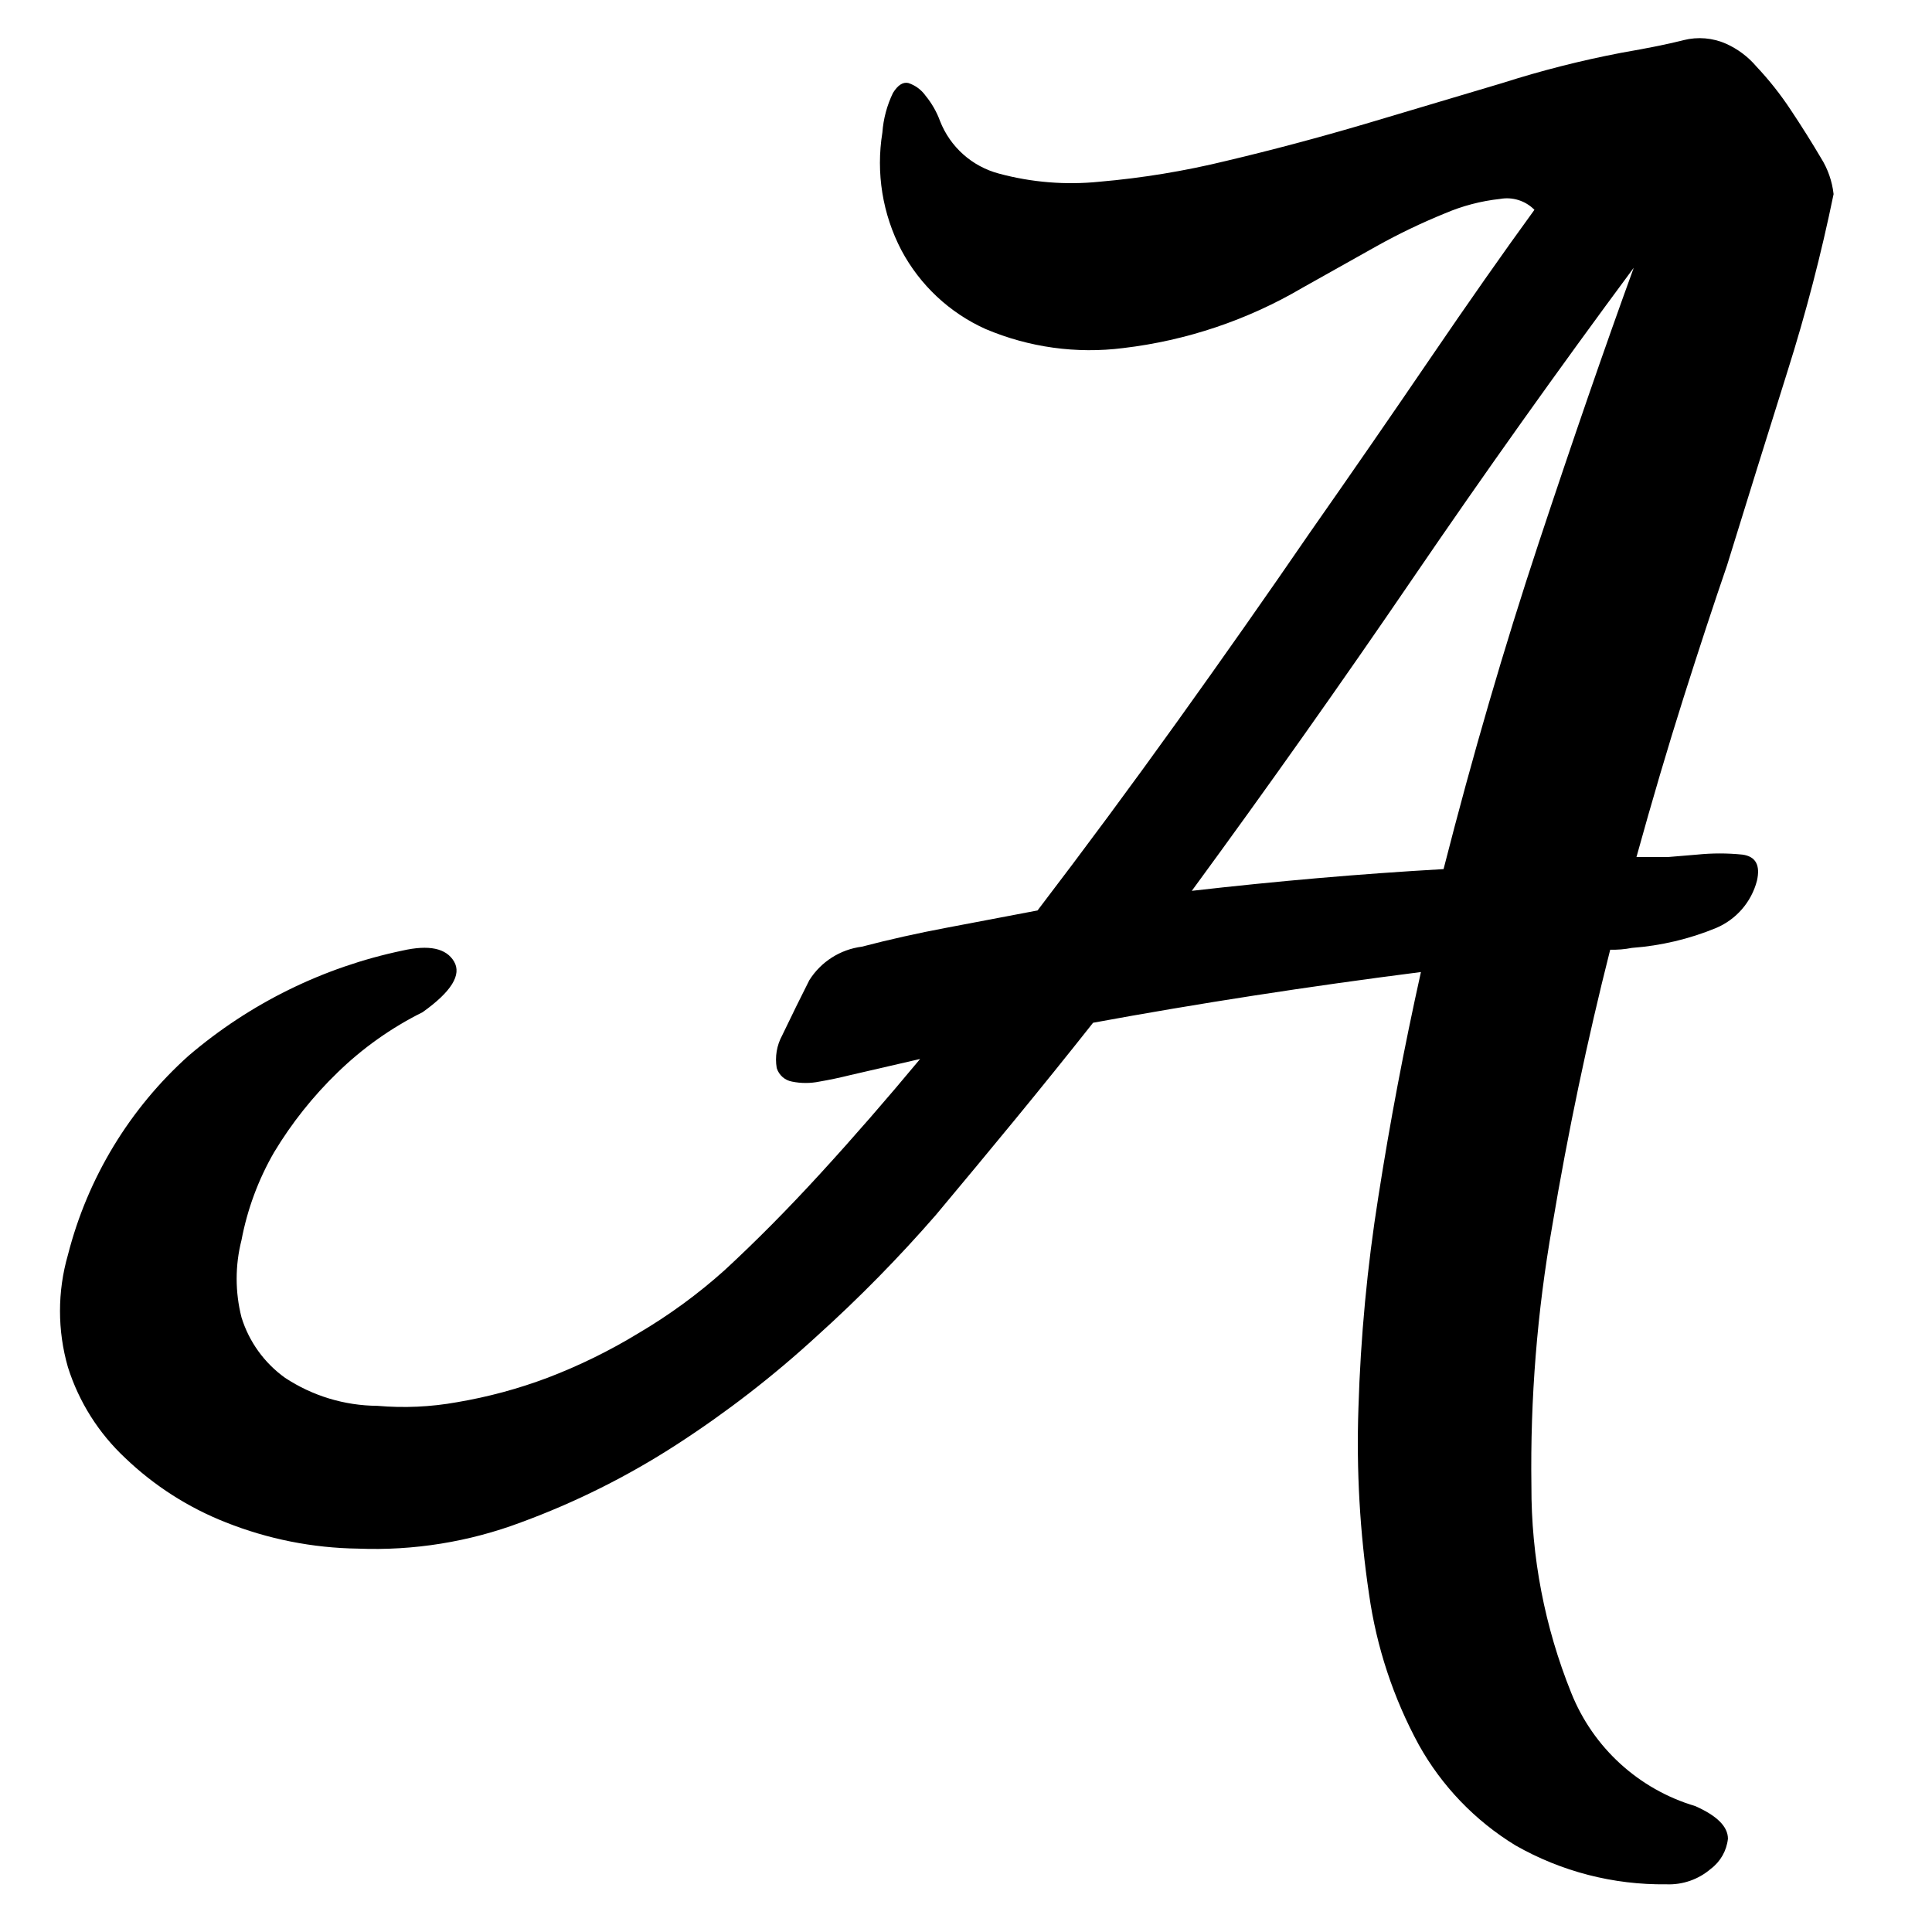
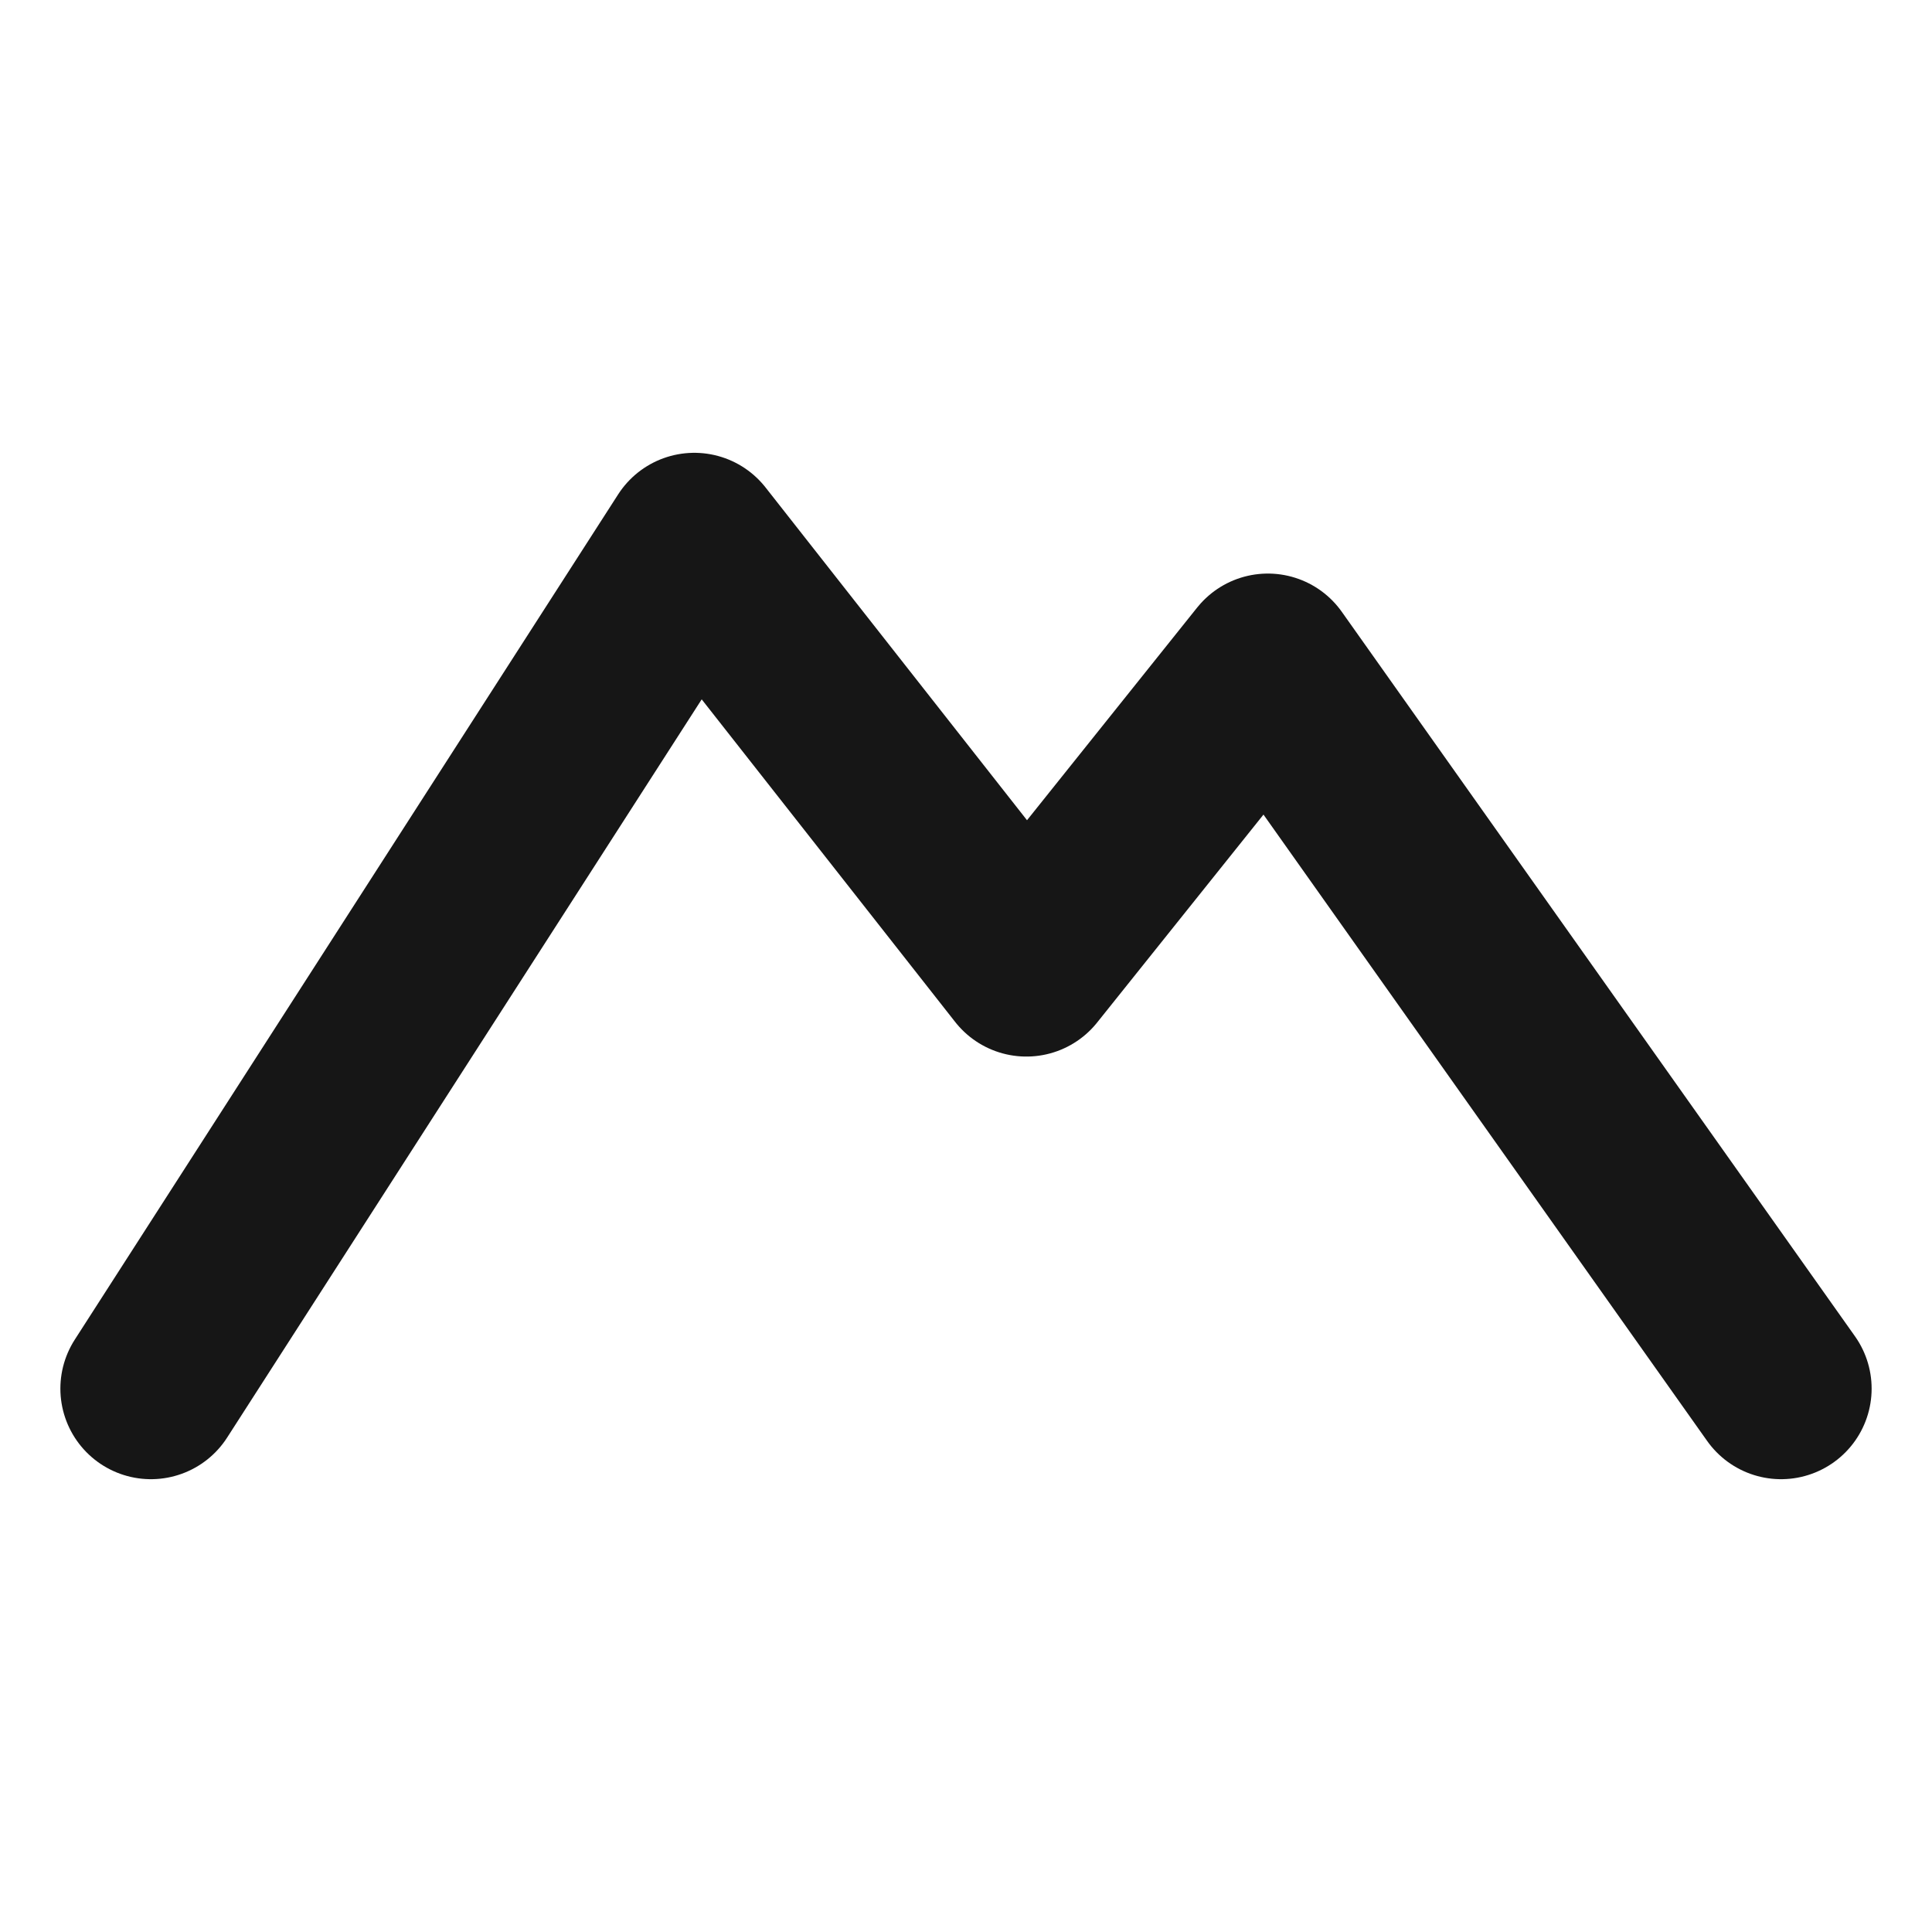
- <svg xmlns="http://www.w3.org/2000/svg" width="64" height="64" viewBox="0 0 64 64">
-   <g id="Layer2">
-     <g id="Layer1-2">
-       <path id="Path" fill="#000000" stroke="none" d="M 56.22 28.31 C 56.719 28.259 57.221 28.259 57.72 28.31 C 58.16 28.37 58.32 28.66 58.2 29.18 C 58.016 29.881 57.517 30.457 56.85 30.74 C 55.961 31.107 55.019 31.329 54.06 31.4 C 53.823 31.447 53.581 31.467 53.34 31.46 C 52.58 34.46 51.94 37.51 51.42 40.61 C 50.92 43.452 50.689 46.335 50.73 49.22 C 50.722 51.57 51.171 53.9 52.05 56.08 C 52.774 57.893 54.288 59.275 56.16 59.83 C 56.88 60.15 57.24 60.51 57.24 60.91 C 57.197 61.308 56.991 61.67 56.67 61.91 C 56.262 62.26 55.737 62.442 55.2 62.42 C 53.448 62.443 51.722 61.998 50.2 61.13 C 48.864 60.314 47.762 59.167 47 57.8 C 46.155 56.246 45.596 54.552 45.35 52.8 C 45.046 50.762 44.929 48.7 45 46.64 C 45.071 44.295 45.291 41.957 45.66 39.64 C 46.04 37.2 46.51 34.72 47.07 32.2 C 43.31 32.68 39.69 33.24 36.21 33.88 C 35.35 34.967 34.49 36.033 33.63 37.08 C 32.77 38.127 31.893 39.183 31 40.25 C 29.772 41.661 28.46 42.997 27.07 44.25 C 25.624 45.579 24.069 46.783 22.42 47.85 C 20.801 48.899 19.071 49.765 17.26 50.43 C 15.536 51.078 13.7 51.374 11.86 51.3 C 10.359 51.28 8.875 50.985 7.48 50.43 C 6.242 49.943 5.111 49.22 4.15 48.3 C 3.268 47.477 2.613 46.44 2.25 45.29 C 1.9 44.075 1.9 42.785 2.25 41.57 C 2.9 39.022 4.292 36.725 6.25 34.97 C 8.281 33.235 10.716 32.038 13.33 31.49 C 14.21 31.29 14.78 31.41 15.04 31.85 C 15.3 32.29 14.953 32.85 14 33.53 C 12.962 34.046 12.01 34.721 11.18 35.53 C 10.368 36.315 9.662 37.203 9.08 38.17 C 8.559 39.072 8.194 40.056 8 41.08 C 7.786 41.92 7.786 42.8 8 43.64 C 8.249 44.446 8.755 45.148 9.44 45.64 C 10.348 46.24 11.411 46.563 12.5 46.57 C 13.381 46.647 14.269 46.607 15.14 46.45 C 16.164 46.277 17.168 46.006 18.14 45.64 C 19.183 45.242 20.187 44.75 21.14 44.17 C 22.16 43.57 23.119 42.87 24 42.08 C 25.04 41.12 26.1 40.05 27.18 38.87 C 28.26 37.69 29.36 36.427 30.48 35.08 L 28.14 35.62 C 27.82 35.7 27.487 35.77 27.14 35.83 C 26.843 35.89 26.537 35.89 26.24 35.83 C 25.999 35.788 25.802 35.614 25.73 35.38 C 25.667 35.01 25.73 34.63 25.91 34.3 C 26.23 33.633 26.53 33.023 26.81 32.47 C 27.195 31.859 27.833 31.452 28.55 31.36 C 29.47 31.12 30.41 30.91 31.37 30.73 L 34.37 30.16 C 35.937 28.107 37.48 26.02 39 23.9 C 40.52 21.78 41.98 19.7 43.38 17.66 C 44.78 15.66 46.113 13.73 47.38 11.87 C 48.647 10.01 49.797 8.37 50.83 6.95 C 50.533 6.649 50.106 6.514 49.69 6.59 C 49.06 6.658 48.443 6.82 47.86 7.07 C 47.089 7.384 46.337 7.745 45.61 8.15 L 43.15 9.53 C 41.33 10.601 39.307 11.282 37.21 11.53 C 35.661 11.727 34.088 11.509 32.65 10.9 C 31.456 10.364 30.475 9.445 29.86 8.29 C 29.234 7.092 29.013 5.724 29.23 4.39 C 29.263 3.935 29.382 3.491 29.58 3.08 C 29.74 2.82 29.91 2.71 30.09 2.75 C 30.32 2.825 30.52 2.973 30.66 3.17 C 30.866 3.421 31.029 3.705 31.14 4.01 C 31.476 4.868 32.2 5.514 33.09 5.75 C 34.174 6.043 35.303 6.134 36.42 6.02 C 37.836 5.898 39.24 5.667 40.62 5.33 C 42.14 4.97 43.68 4.56 45.24 4.1 L 49.77 2.75 C 51.059 2.338 52.371 2.004 53.7 1.75 C 54.62 1.59 55.31 1.45 55.77 1.33 C 56.24 1.211 56.737 1.253 57.18 1.45 C 57.565 1.622 57.907 1.879 58.18 2.2 C 58.601 2.646 58.982 3.128 59.32 3.64 C 59.68 4.18 60.013 4.71 60.32 5.23 C 60.549 5.593 60.692 6.003 60.74 6.43 C 60.332 8.415 59.821 10.378 59.21 12.31 C 58.543 14.43 57.877 16.57 57.21 18.73 C 56.77 20.01 56.29 21.47 55.77 23.11 C 55.25 24.75 54.73 26.51 54.21 28.39 C 54.57 28.39 54.92 28.39 55.26 28.39 Z M 54.12 8.87 C 51.6 12.27 49.16 15.7 46.8 19.16 C 44.44 22.62 42 26.07 39.48 29.51 C 40.88 29.35 42.27 29.21 43.65 29.09 C 45.03 28.97 46.42 28.87 47.82 28.79 C 48.78 25.03 49.83 21.43 50.97 17.99 C 52.11 14.55 53.16 11.51 54.12 8.87 Z" />
-     </g>
-   </g>
+ <svg xmlns="http://www.w3.org/2000/svg" viewBox="0 0 64 64">
+   <style>
+     path { stroke: #161616; }
+     @media (prefers-color-scheme: dark) { path { stroke: #fafaf8; } }
+   </style>
+   <path d="M5 46L23 18L34 32L42 22L59 46" fill="none" stroke-width="6" stroke-linejoin="round" stroke-linecap="round" />
</svg>
